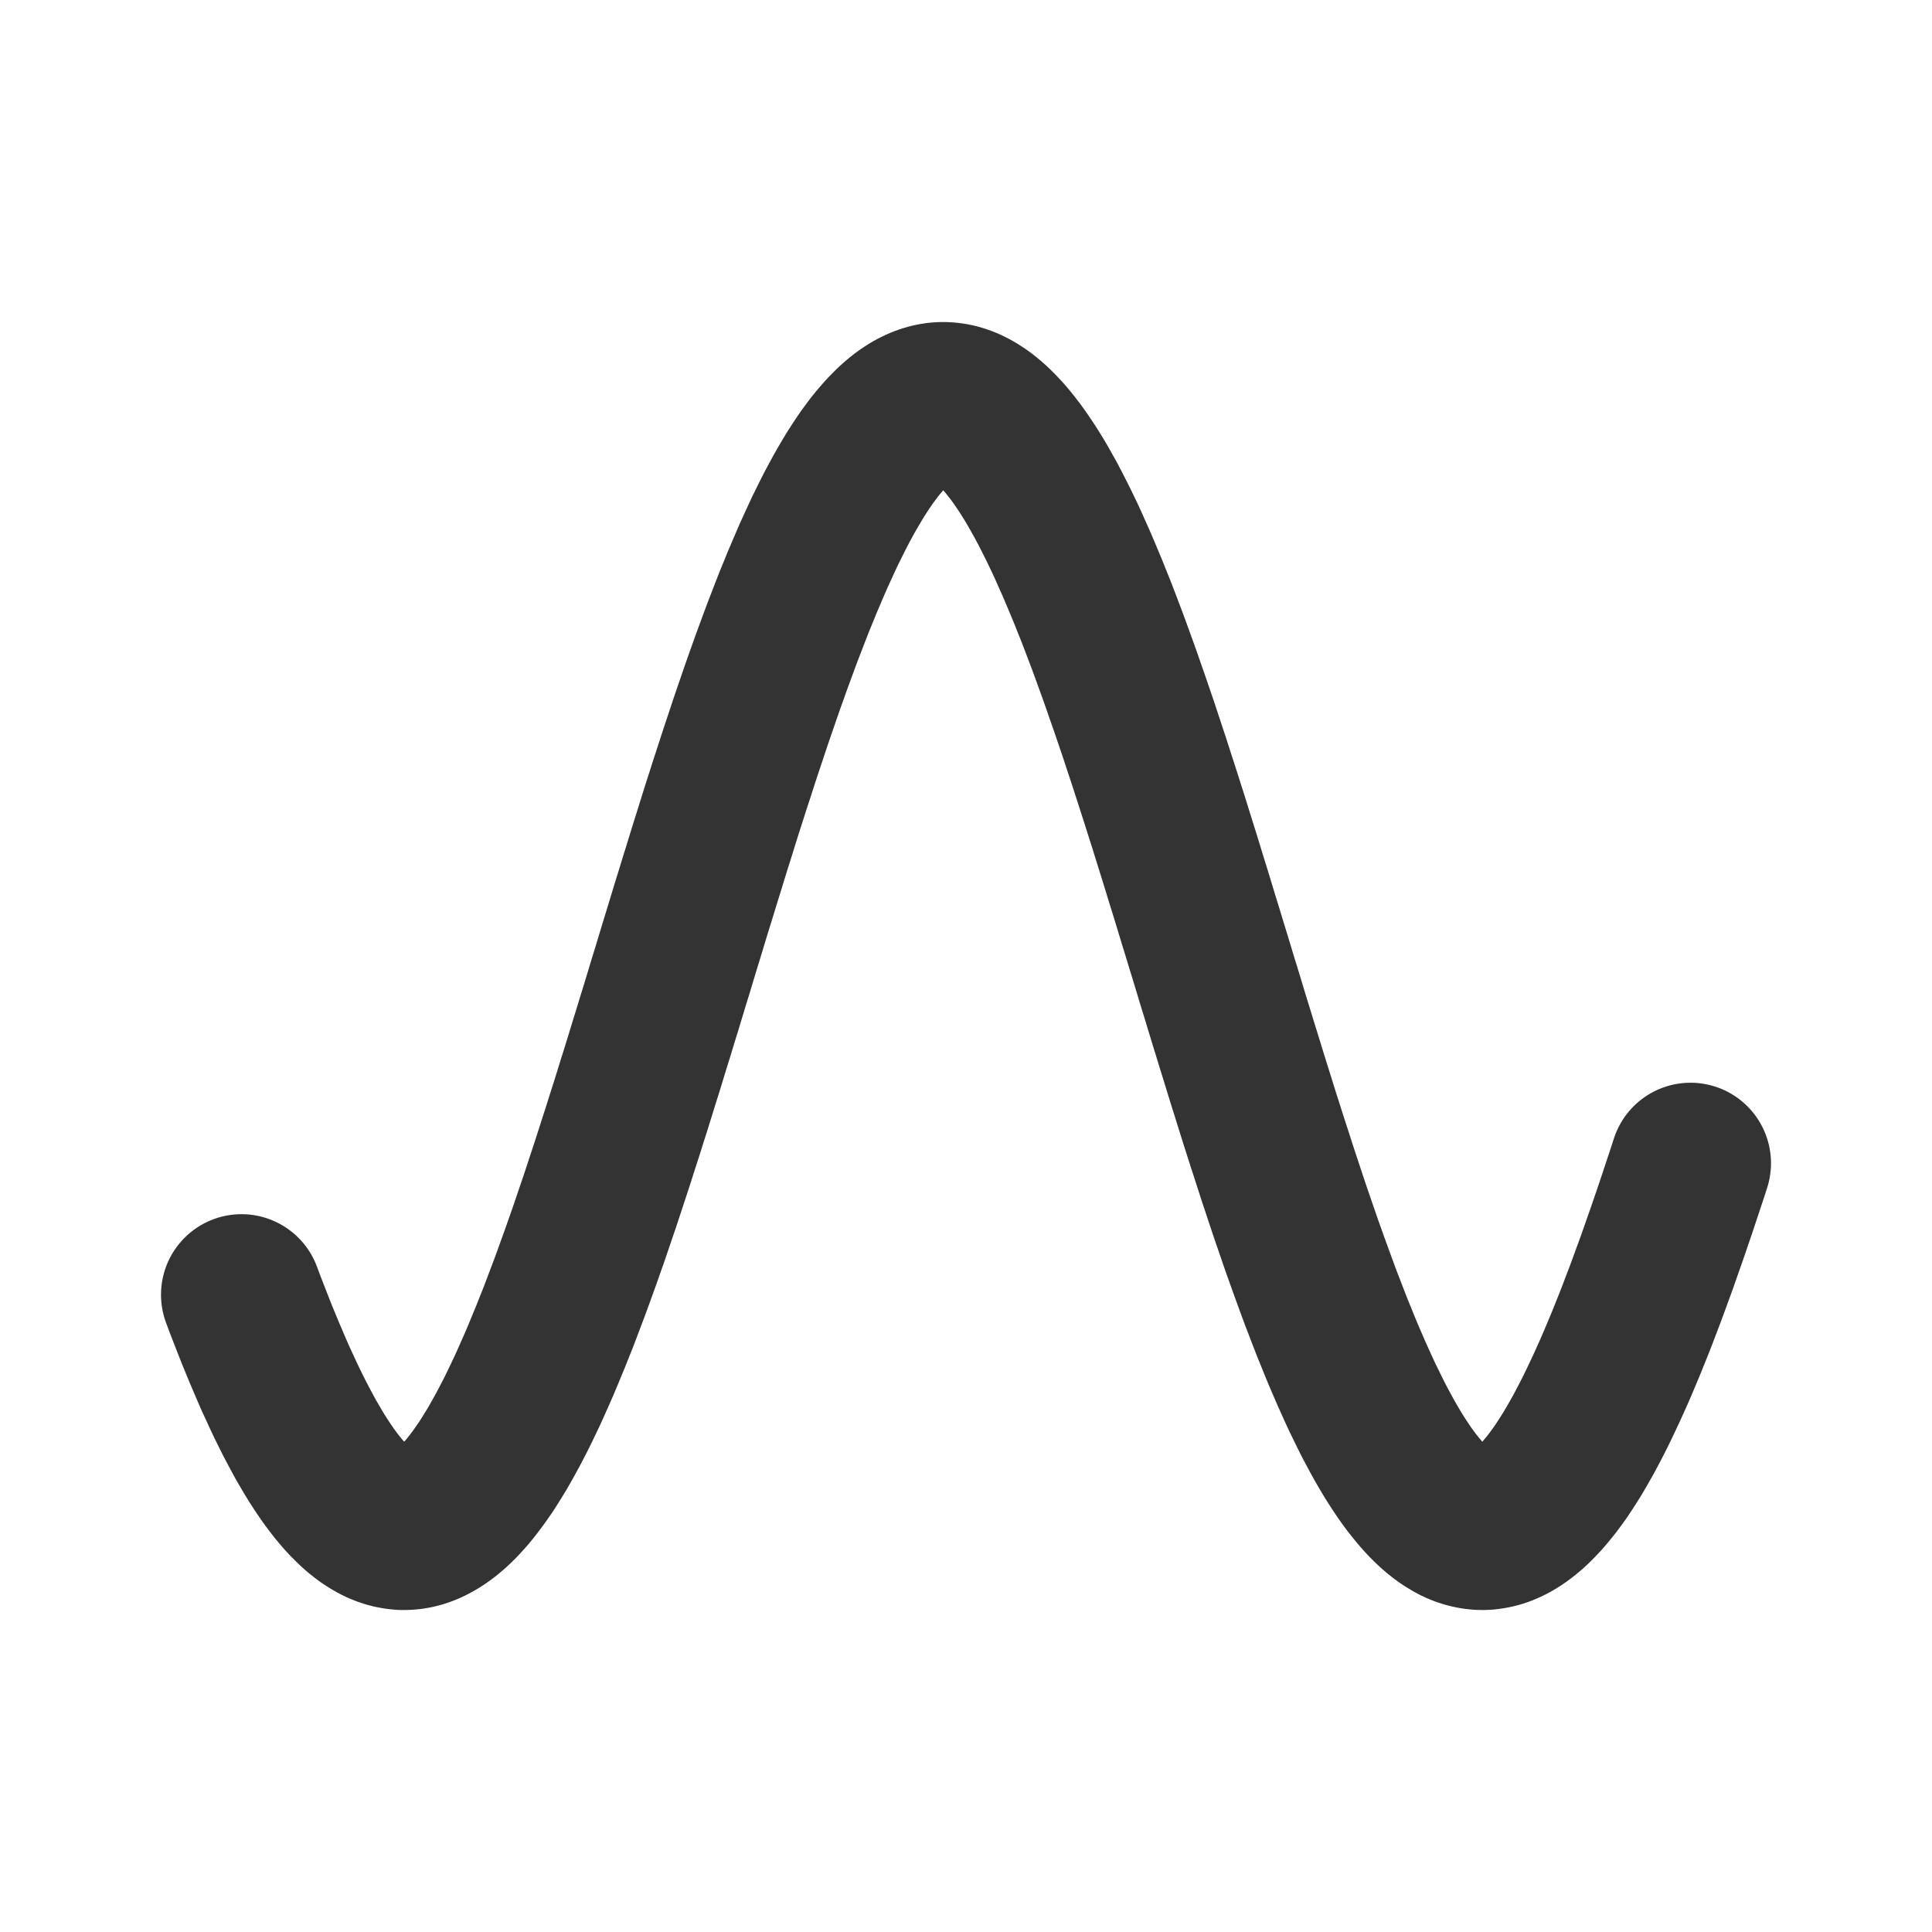
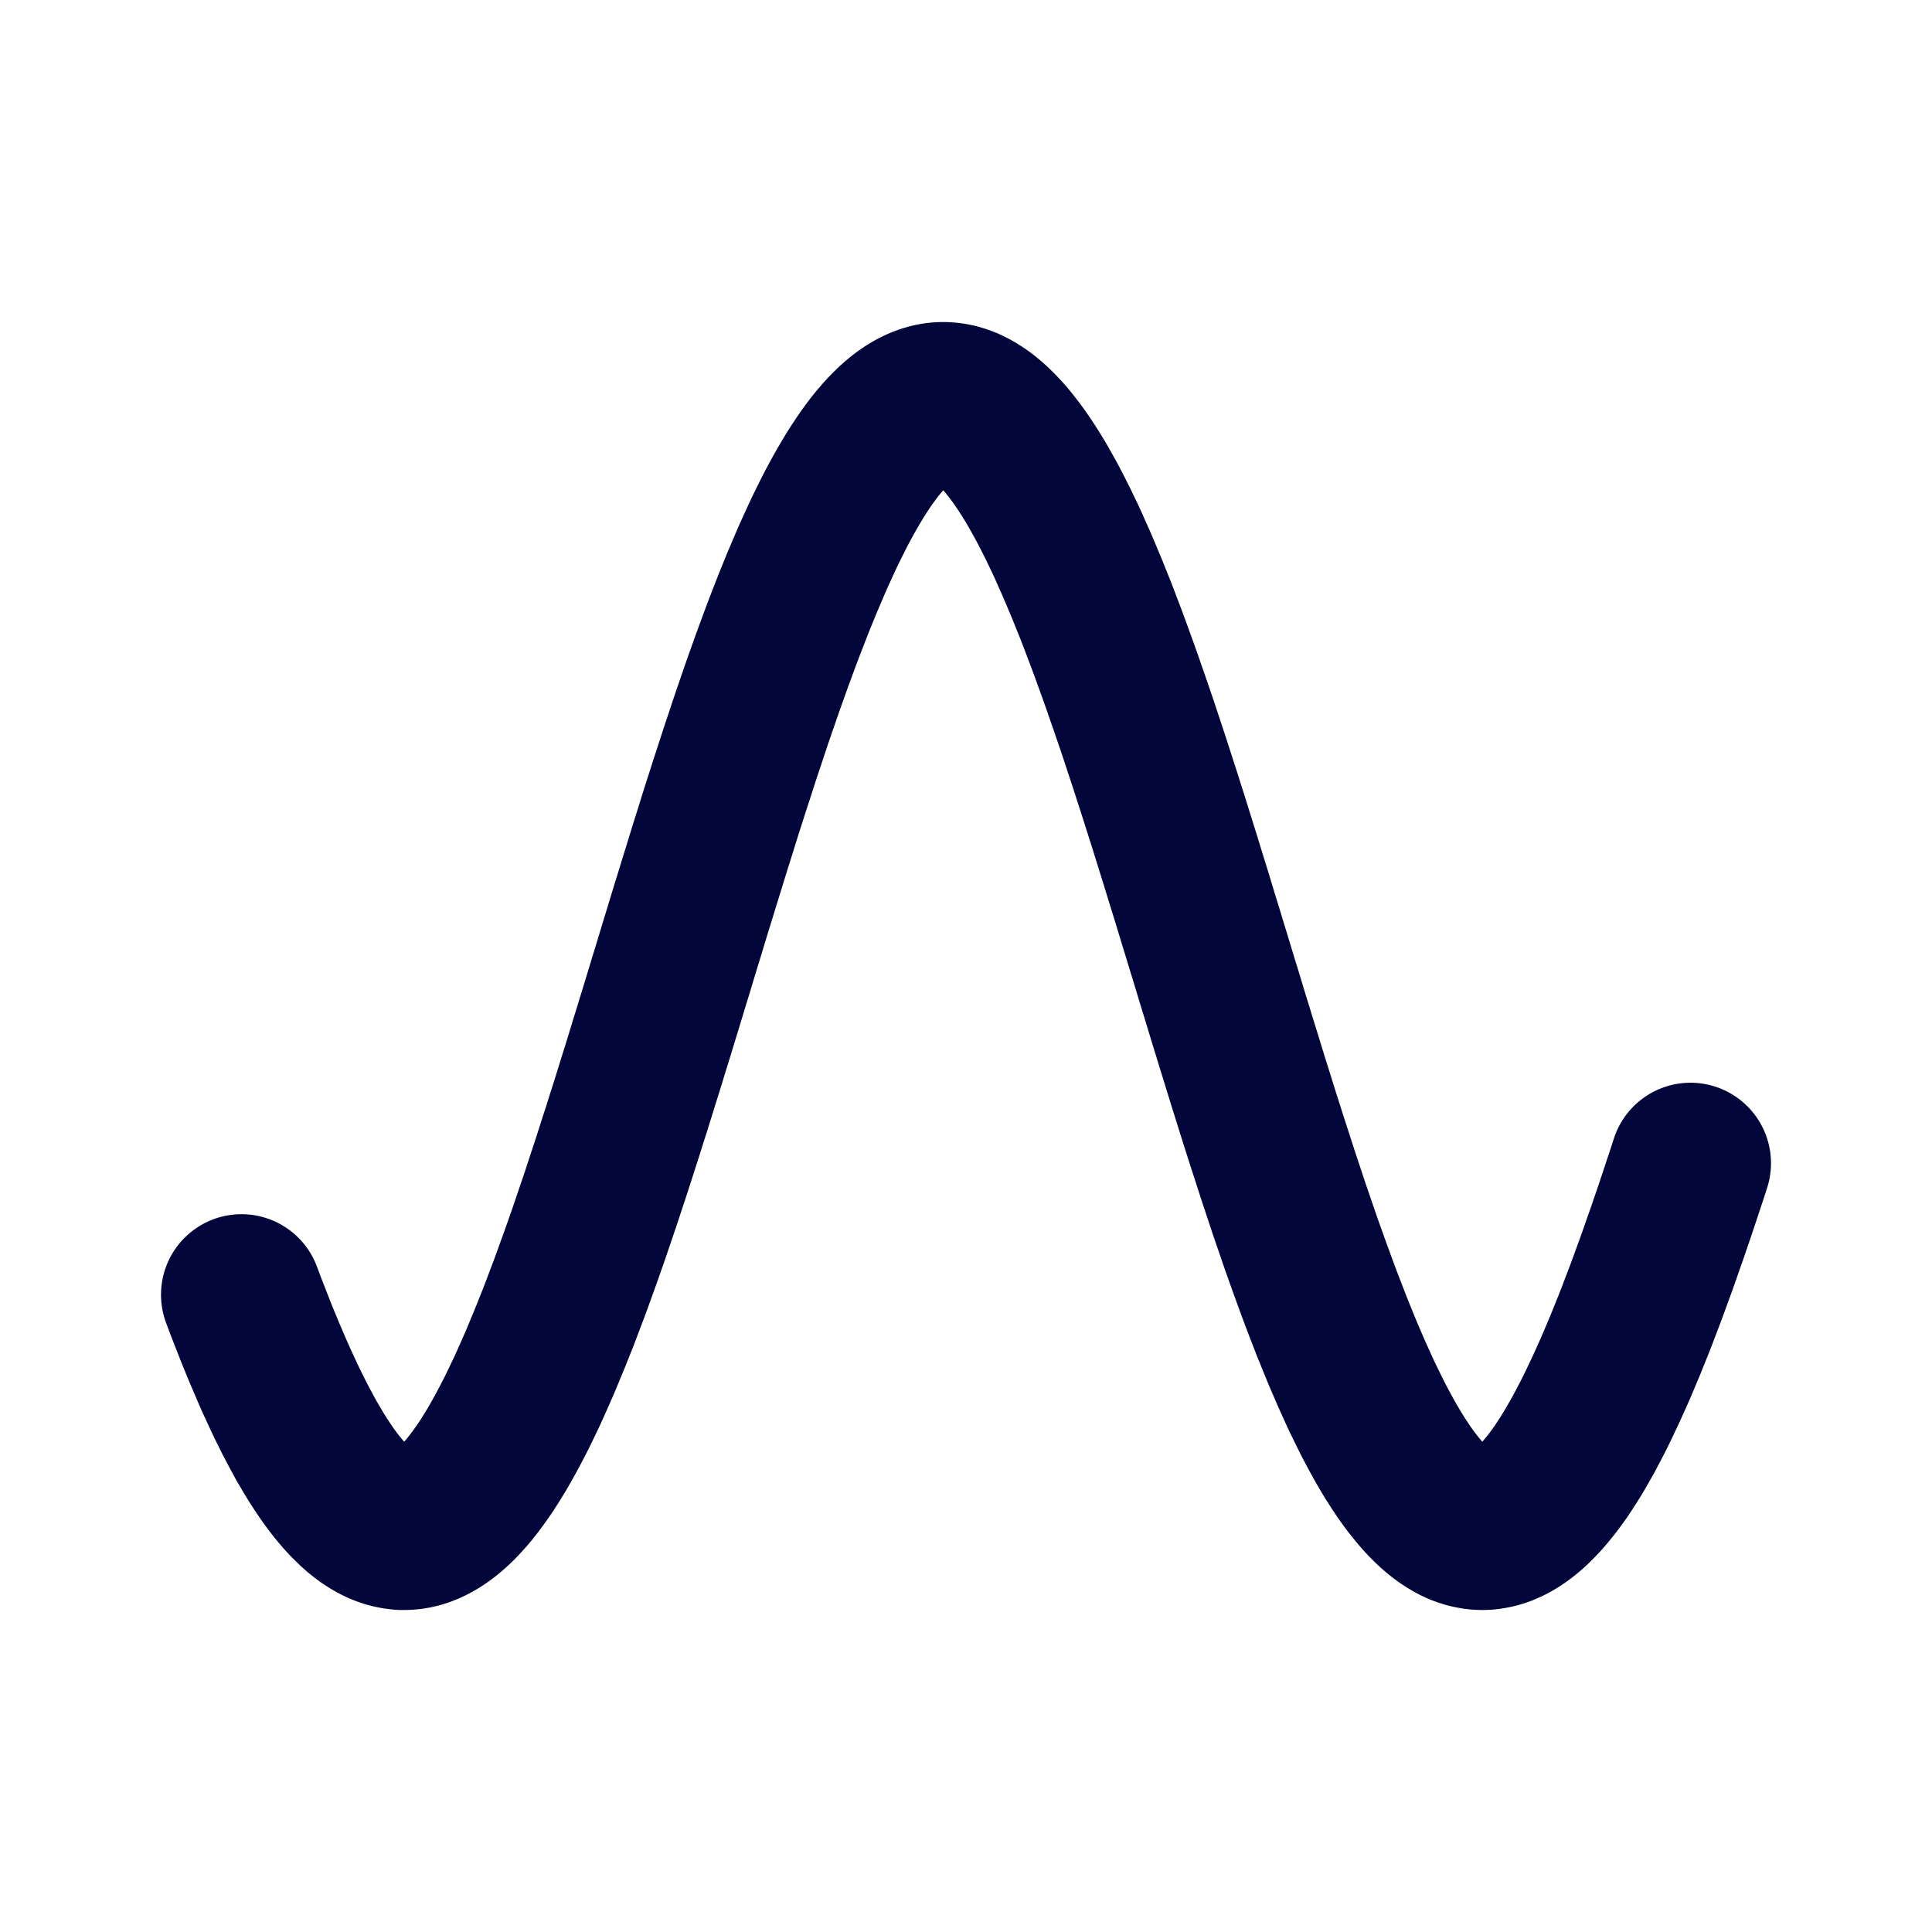
<svg xmlns="http://www.w3.org/2000/svg" width="24" height="24" viewBox="0 0 24 24" fill="none">
-   <path d="M3 16.083L3.047 16.209L3.095 16.332L3.142 16.453L3.189 16.572L3.237 16.689L3.284 16.803L3.332 16.915L3.379 17.025L3.426 17.132L3.474 17.236L3.521 17.338L3.568 17.437L3.616 17.534L3.663 17.628L3.711 17.719L3.758 17.807L3.805 17.893L3.853 17.975L3.9 18.055L3.947 18.131L3.995 18.205L4.042 18.275L4.089 18.343L4.137 18.407L4.184 18.468L4.232 18.526L4.279 18.581L4.326 18.632L4.374 18.68L4.421 18.725L4.468 18.767L4.516 18.805L4.563 18.84L4.611 18.871L4.658 18.899L4.705 18.924L4.753 18.945L4.8 18.963L4.847 18.977L4.895 18.988L4.942 18.995L4.989 19L5.037 19L5.084 18.997L5.132 18.991L5.179 18.981L5.226 18.968L5.274 18.951L5.321 18.931L5.368 18.907L5.416 18.88L5.463 18.85L5.511 18.816L5.558 18.779L5.605 18.739L5.653 18.695L5.7 18.648L5.747 18.597L5.795 18.544L5.842 18.487L5.889 18.427L5.937 18.363L5.984 18.297L6.032 18.228L6.079 18.155L6.126 18.079L6.174 18.001L6.221 17.919L6.268 17.835L6.316 17.747L6.363 17.657L6.411 17.564L6.458 17.468L6.505 17.37L6.553 17.269L6.6 17.165L6.647 17.059L6.695 16.95L6.742 16.839L6.789 16.725L6.837 16.609L6.884 16.491L6.932 16.371L6.979 16.248L7.026 16.123L7.074 15.997L7.121 15.868L7.168 15.738L7.216 15.605L7.263 15.471L7.311 15.335L7.358 15.197L7.405 15.058L7.453 14.918L7.5 14.775L7.547 14.632L7.595 14.487L7.642 14.341L7.689 14.194L7.737 14.046L7.784 13.896L7.832 13.746L7.879 13.595L7.926 13.443L7.974 13.291L8.021 13.138L8.068 12.984L8.116 12.83L8.163 12.675L8.211 12.52L8.258 12.365L8.305 12.209L8.353 12.054L8.4 11.898L8.447 11.743L8.495 11.587L8.542 11.432L8.589 11.277L8.637 11.123L8.684 10.969L8.732 10.815L8.779 10.662L8.826 10.51L8.874 10.358L8.921 10.207L8.968 10.057L9.016 9.908L9.063 9.76L9.111 9.614L9.158 9.468L9.205 9.324L9.253 9.181L9.3 9.039L9.347 8.899L9.395 8.76L9.442 8.623L9.489 8.488L9.537 8.354L9.584 8.222L9.632 8.092L9.679 7.964L9.726 7.838L9.774 7.714L9.821 7.592L9.868 7.472L9.916 7.355L9.963 7.239L10.011 7.127L10.058 7.016L10.105 6.908L10.153 6.803L10.2 6.7L10.247 6.599L10.295 6.502L10.342 6.407L10.389 6.315L10.437 6.225L10.484 6.139L10.532 6.055L10.579 5.975L10.626 5.897L10.674 5.822L10.721 5.751L10.768 5.682L10.816 5.617L10.863 5.554L10.911 5.495L10.958 5.44L11.005 5.387L11.053 5.338L11.1 5.291L11.147 5.249L11.195 5.209L11.242 5.173L11.29 5.14L11.337 5.111L11.384 5.085L11.432 5.063L11.479 5.044L11.526 5.028L11.574 5.016L11.621 5.007L11.668 5.002L11.716 5L11.763 5.002L11.81 5.007L11.858 5.015L11.905 5.027L11.953 5.043L12 5.061L12.047 5.084L12.095 5.109L12.142 5.139L12.19 5.171L12.237 5.207L12.284 5.246L12.332 5.289L12.379 5.335L12.426 5.384L12.474 5.436L12.521 5.492L12.568 5.551L12.616 5.613L12.663 5.678L12.71 5.746L12.758 5.818L12.805 5.892L12.853 5.97L12.9 6.05L12.947 6.134L12.995 6.22L13.042 6.309L13.089 6.401L13.137 6.496L13.184 6.593L13.232 6.693L13.279 6.796L13.326 6.902L13.374 7.009L13.421 7.12L13.468 7.232L13.516 7.347L13.563 7.465L13.611 7.584L13.658 7.706L13.705 7.83L13.753 7.956L13.8 8.084L13.847 8.214L13.895 8.346L13.942 8.479L13.989 8.615L14.037 8.752L14.084 8.89L14.132 9.03L14.179 9.172L14.226 9.315L14.274 9.459L14.321 9.605L14.368 9.751L14.416 9.899L14.463 10.048L14.511 10.198L14.558 10.349L14.605 10.5L14.653 10.653L14.7 10.806L14.747 10.959L14.795 11.113L14.842 11.268L14.889 11.423L14.937 11.578L14.984 11.733L15.032 11.889L15.079 12.044L15.126 12.2L15.174 12.355L15.221 12.51L15.268 12.665L15.316 12.82L15.363 12.974L15.411 13.128L15.458 13.281L15.505 13.434L15.553 13.586L15.6 13.737L15.647 13.887L15.695 14.037L15.742 14.185L15.79 14.332L15.837 14.478L15.884 14.623L15.932 14.767L15.979 14.909L16.026 15.05L16.074 15.189L16.121 15.326L16.168 15.463L16.216 15.597L16.263 15.729L16.311 15.86L16.358 15.989L16.405 16.116L16.453 16.241L16.5 16.363L16.547 16.484L16.595 16.602L16.642 16.718L16.689 16.832L16.737 16.943L16.784 17.052L16.832 17.159L16.879 17.263L16.926 17.364L16.974 17.462L17.021 17.558L17.068 17.652L17.116 17.742L17.163 17.829L17.21 17.914L17.258 17.996L17.305 18.075L17.353 18.151L17.4 18.223L17.447 18.293L17.495 18.36L17.542 18.423L17.59 18.483L17.637 18.54L17.684 18.594L17.732 18.645L17.779 18.692L17.826 18.736L17.874 18.777L17.921 18.814L17.968 18.848L18.016 18.878L18.063 18.906L18.11 18.93L18.158 18.95L18.205 18.967L18.253 18.98L18.3 18.99L18.347 18.997L18.395 19L18.442 19L18.489 18.996L18.537 18.988L18.584 18.978L18.632 18.964L18.679 18.946L18.726 18.925L18.774 18.901L18.821 18.873L18.868 18.842L18.916 18.807L18.963 18.769L19.011 18.728L19.058 18.683L19.105 18.635L19.153 18.584L19.2 18.529L19.247 18.472L19.295 18.411L19.342 18.347L19.39 18.28L19.437 18.209L19.484 18.136L19.532 18.06L19.579 17.98L19.626 17.898L19.674 17.813L19.721 17.724L19.768 17.634L19.816 17.54L19.863 17.443L19.91 17.344L19.958 17.242L20.005 17.138L20.053 17.031L20.1 16.922L20.147 16.81L20.195 16.696L20.242 16.579L20.29 16.46L20.337 16.34L20.384 16.216L20.432 16.091L20.479 15.964L20.526 15.835L20.574 15.704L20.621 15.571L20.668 15.436L20.716 15.3L20.763 15.162L20.811 15.022L20.858 14.881L20.905 14.739L20.953 14.595L21 14.45" stroke="#333333" stroke-width="2" stroke-miterlimit="10" stroke-linecap="round" stroke-linejoin="round" />
+   <path d="M3 16.083L3.047 16.209L3.095 16.332L3.142 16.453L3.189 16.572L3.237 16.689L3.284 16.803L3.332 16.915L3.379 17.025L3.426 17.132L3.474 17.236L3.521 17.338L3.568 17.437L3.616 17.534L3.663 17.628L3.711 17.719L3.758 17.807L3.805 17.893L3.853 17.975L3.9 18.055L3.947 18.131L3.995 18.205L4.042 18.275L4.089 18.343L4.137 18.407L4.184 18.468L4.232 18.526L4.279 18.581L4.326 18.632L4.374 18.68L4.421 18.725L4.468 18.767L4.516 18.805L4.563 18.84L4.611 18.871L4.658 18.899L4.705 18.924L4.753 18.945L4.8 18.963L4.847 18.977L4.895 18.988L4.942 18.995L4.989 19L5.037 19L5.084 18.997L5.132 18.991L5.179 18.981L5.226 18.968L5.274 18.951L5.321 18.931L5.368 18.907L5.416 18.88L5.463 18.85L5.511 18.816L5.558 18.779L5.605 18.739L5.653 18.695L5.7 18.648L5.747 18.597L5.795 18.544L5.842 18.487L5.889 18.427L5.937 18.363L5.984 18.297L6.032 18.228L6.079 18.155L6.126 18.079L6.174 18.001L6.221 17.919L6.268 17.835L6.316 17.747L6.363 17.657L6.411 17.564L6.458 17.468L6.505 17.37L6.553 17.269L6.6 17.165L6.647 17.059L6.695 16.95L6.742 16.839L6.789 16.725L6.837 16.609L6.884 16.491L6.932 16.371L6.979 16.248L7.026 16.123L7.074 15.997L7.121 15.868L7.168 15.738L7.216 15.605L7.263 15.471L7.311 15.335L7.358 15.197L7.405 15.058L7.453 14.918L7.5 14.775L7.547 14.632L7.595 14.487L7.642 14.341L7.689 14.194L7.737 14.046L7.784 13.896L7.832 13.746L7.879 13.595L7.926 13.443L7.974 13.291L8.021 13.138L8.068 12.984L8.116 12.83L8.163 12.675L8.211 12.52L8.258 12.365L8.305 12.209L8.353 12.054L8.4 11.898L8.447 11.743L8.495 11.587L8.542 11.432L8.589 11.277L8.637 11.123L8.684 10.969L8.732 10.815L8.779 10.662L8.826 10.51L8.874 10.358L8.921 10.207L8.968 10.057L9.016 9.908L9.063 9.76L9.111 9.614L9.158 9.468L9.205 9.324L9.253 9.181L9.3 9.039L9.347 8.899L9.395 8.76L9.442 8.623L9.489 8.488L9.537 8.354L9.584 8.222L9.632 8.092L9.679 7.964L9.726 7.838L9.774 7.714L9.821 7.592L9.868 7.472L9.916 7.355L9.963 7.239L10.011 7.127L10.058 7.016L10.105 6.908L10.153 6.803L10.2 6.7L10.247 6.599L10.295 6.502L10.342 6.407L10.389 6.315L10.437 6.225L10.484 6.139L10.532 6.055L10.579 5.975L10.626 5.897L10.674 5.822L10.721 5.751L10.768 5.682L10.816 5.617L10.863 5.554L10.911 5.495L10.958 5.44L11.005 5.387L11.053 5.338L11.1 5.291L11.147 5.249L11.195 5.209L11.242 5.173L11.29 5.14L11.337 5.111L11.384 5.085L11.432 5.063L11.479 5.044L11.526 5.028L11.574 5.016L11.621 5.007L11.668 5.002L11.716 5L11.763 5.002L11.81 5.007L11.858 5.015L11.905 5.027L11.953 5.043L12 5.061L12.047 5.084L12.095 5.109L12.142 5.139L12.19 5.171L12.237 5.207L12.284 5.246L12.332 5.289L12.379 5.335L12.426 5.384L12.474 5.436L12.521 5.492L12.568 5.551L12.616 5.613L12.663 5.678L12.71 5.746L12.758 5.818L12.805 5.892L12.853 5.97L12.9 6.05L12.947 6.134L12.995 6.22L13.042 6.309L13.089 6.401L13.137 6.496L13.184 6.593L13.232 6.693L13.279 6.796L13.326 6.902L13.374 7.009L13.421 7.12L13.468 7.232L13.516 7.347L13.563 7.465L13.611 7.584L13.658 7.706L13.705 7.83L13.753 7.956L13.8 8.084L13.847 8.214L13.895 8.346L13.942 8.479L13.989 8.615L14.037 8.752L14.084 8.89L14.132 9.03L14.179 9.172L14.226 9.315L14.274 9.459L14.321 9.605L14.368 9.751L14.416 9.899L14.463 10.048L14.511 10.198L14.558 10.349L14.605 10.5L14.653 10.653L14.7 10.806L14.747 10.959L14.795 11.113L14.842 11.268L14.889 11.423L14.937 11.578L14.984 11.733L15.032 11.889L15.079 12.044L15.126 12.2L15.174 12.355L15.221 12.51L15.268 12.665L15.316 12.82L15.363 12.974L15.411 13.128L15.458 13.281L15.505 13.434L15.553 13.586L15.6 13.737L15.647 13.887L15.695 14.037L15.742 14.185L15.79 14.332L15.837 14.478L15.884 14.623L15.932 14.767L15.979 14.909L16.026 15.05L16.074 15.189L16.121 15.326L16.168 15.463L16.216 15.597L16.263 15.729L16.311 15.86L16.358 15.989L16.405 16.116L16.453 16.241L16.5 16.363L16.547 16.484L16.595 16.602L16.642 16.718L16.689 16.832L16.737 16.943L16.784 17.052L16.832 17.159L16.879 17.263L16.926 17.364L16.974 17.462L17.021 17.558L17.068 17.652L17.116 17.742L17.163 17.829L17.21 17.914L17.258 17.996L17.305 18.075L17.353 18.151L17.4 18.223L17.447 18.293L17.495 18.36L17.542 18.423L17.59 18.483L17.637 18.54L17.684 18.594L17.732 18.645L17.779 18.692L17.826 18.736L17.874 18.777L17.921 18.814L17.968 18.848L18.016 18.878L18.063 18.906L18.11 18.93L18.158 18.95L18.205 18.967L18.253 18.98L18.3 18.99L18.347 18.997L18.395 19L18.442 19L18.489 18.996L18.537 18.988L18.584 18.978L18.632 18.964L18.679 18.946L18.726 18.925L18.774 18.901L18.821 18.873L18.868 18.842L18.916 18.807L18.963 18.769L19.011 18.728L19.058 18.683L19.105 18.635L19.153 18.584L19.2 18.529L19.247 18.472L19.295 18.411L19.342 18.347L19.39 18.28L19.437 18.209L19.484 18.136L19.532 18.06L19.579 17.98L19.626 17.898L19.674 17.813L19.721 17.724L19.768 17.634L19.816 17.54L19.863 17.443L19.91 17.344L19.958 17.242L20.005 17.138L20.053 17.031L20.1 16.922L20.147 16.81L20.195 16.696L20.242 16.579L20.29 16.46L20.337 16.34L20.384 16.216L20.432 16.091L20.479 15.964L20.526 15.835L20.574 15.704L20.621 15.571L20.668 15.436L20.716 15.3L20.763 15.162L20.811 15.022L20.858 14.881L20.905 14.739L20.953 14.595L21 14.45" stroke="#02063B" stroke-width="2" stroke-miterlimit="10" stroke-linecap="round" stroke-linejoin="round" />
</svg>
